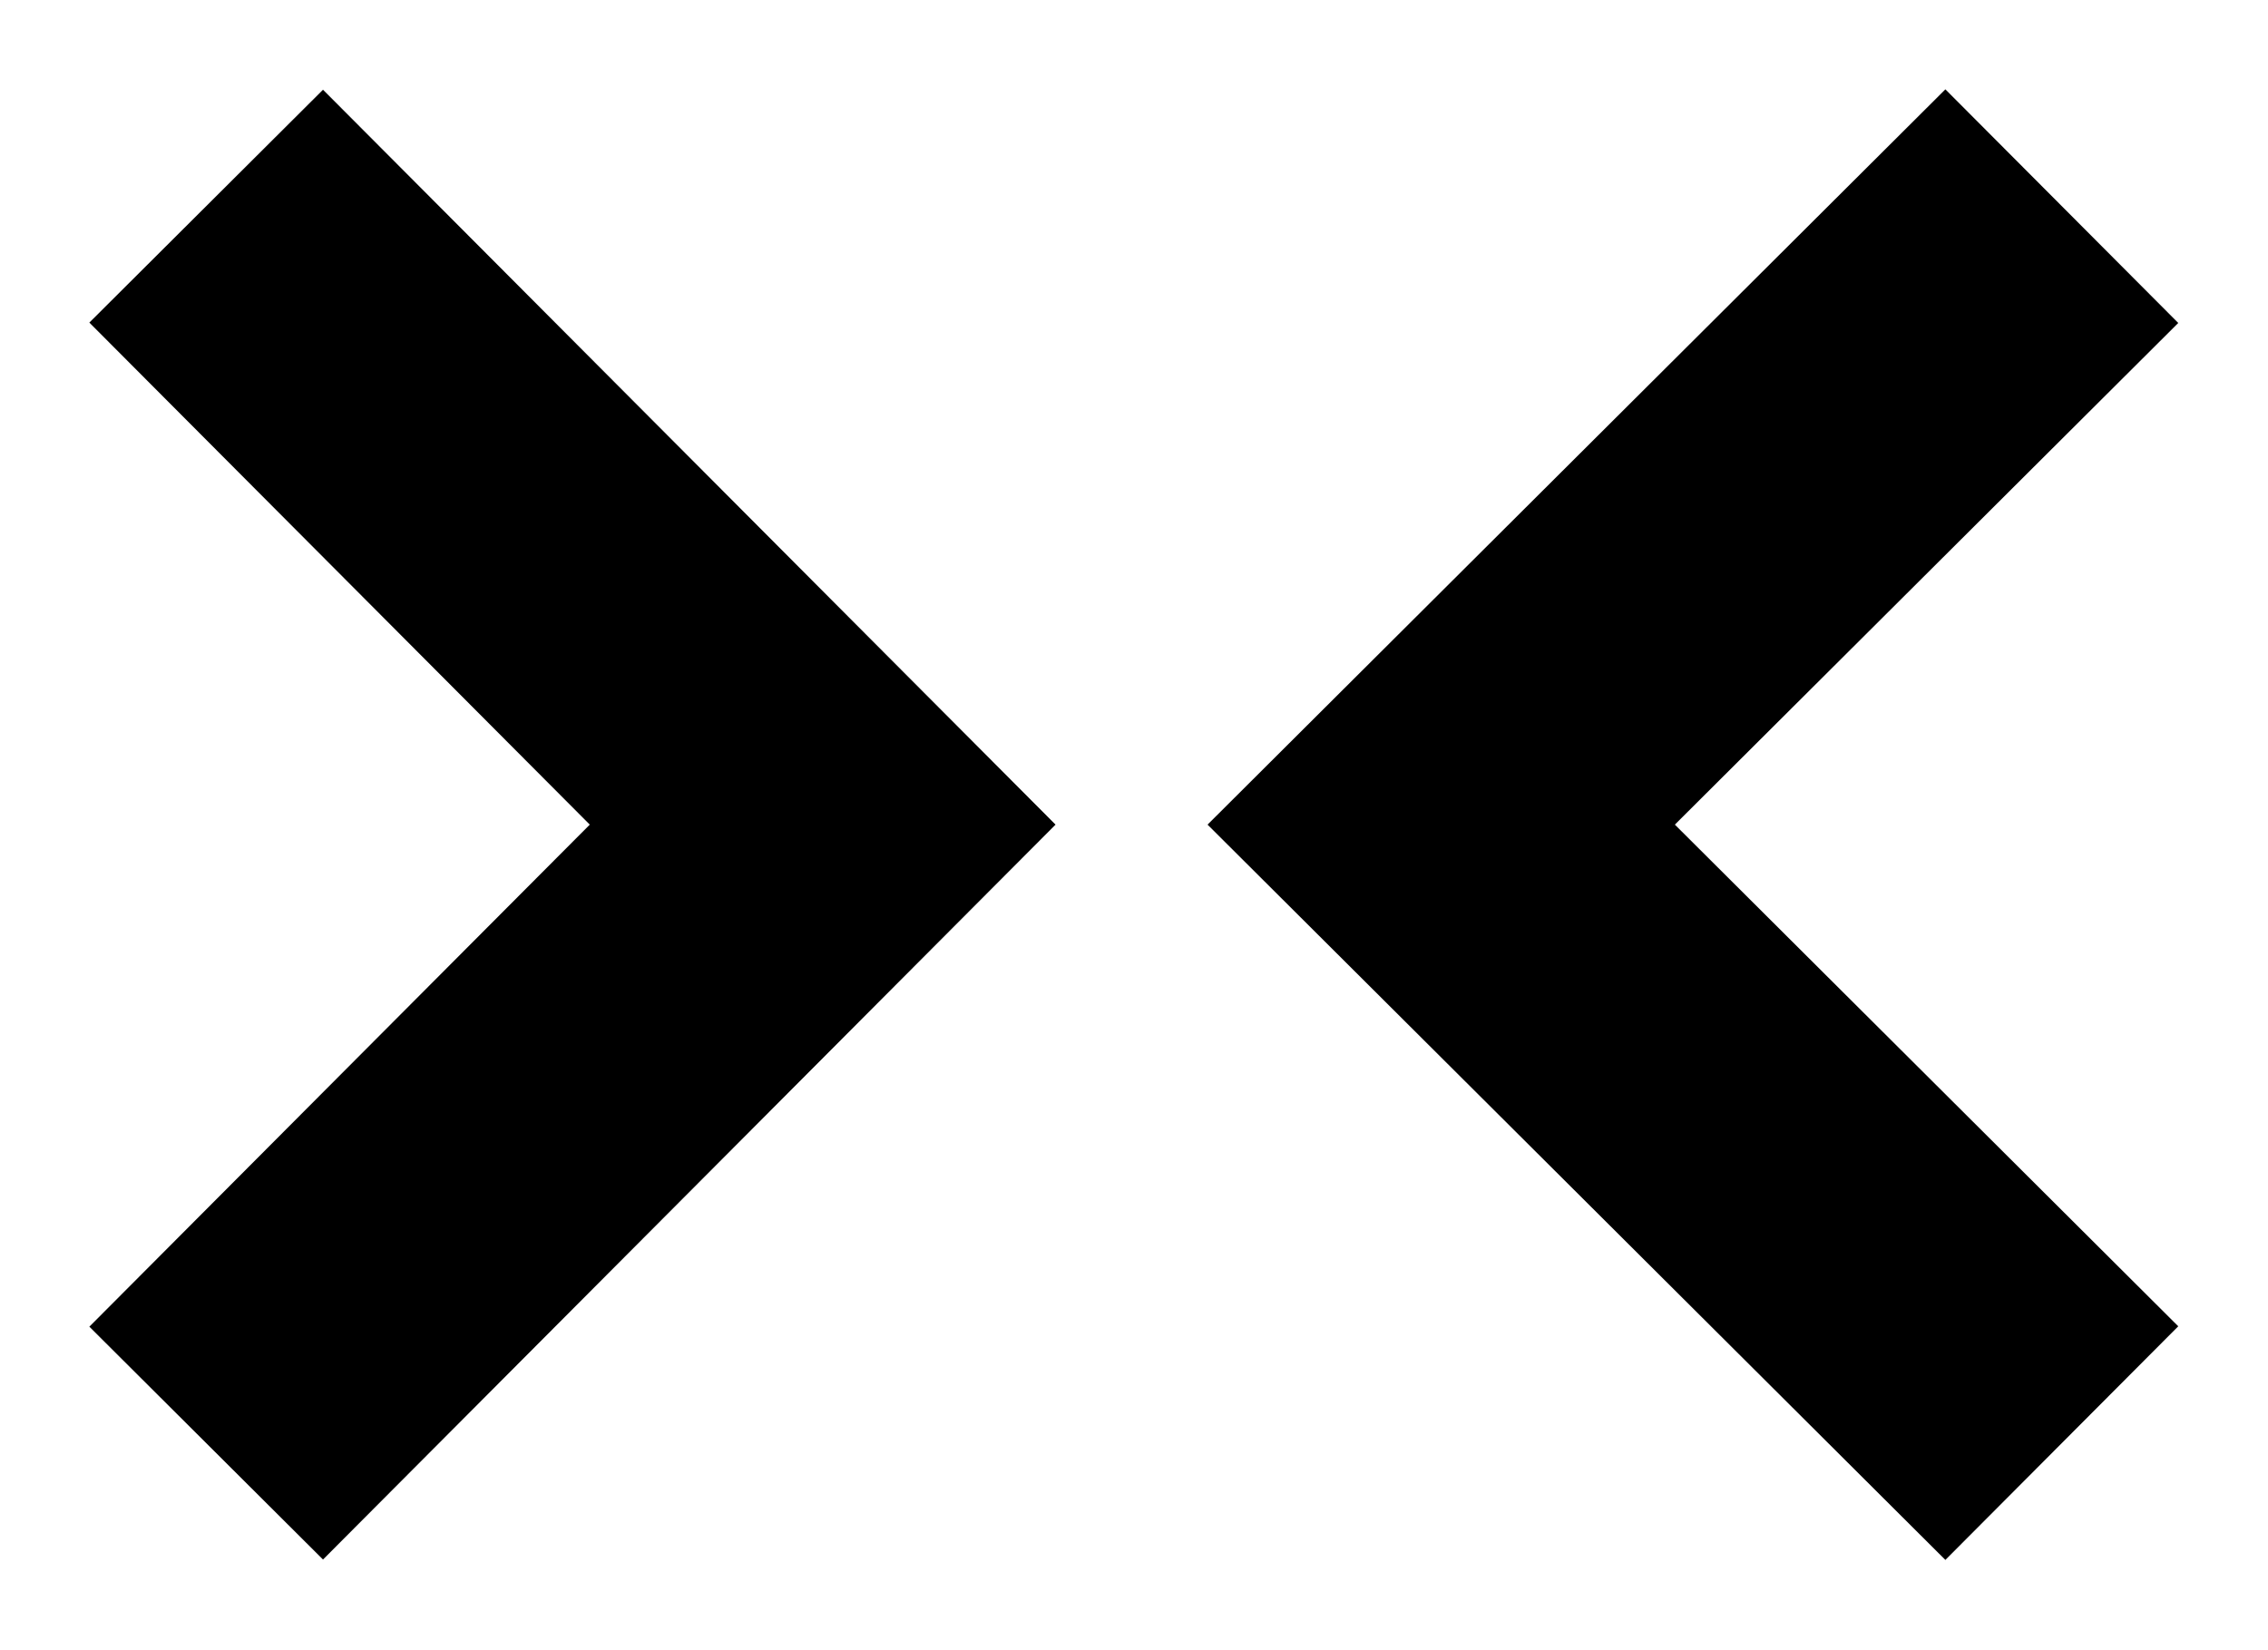
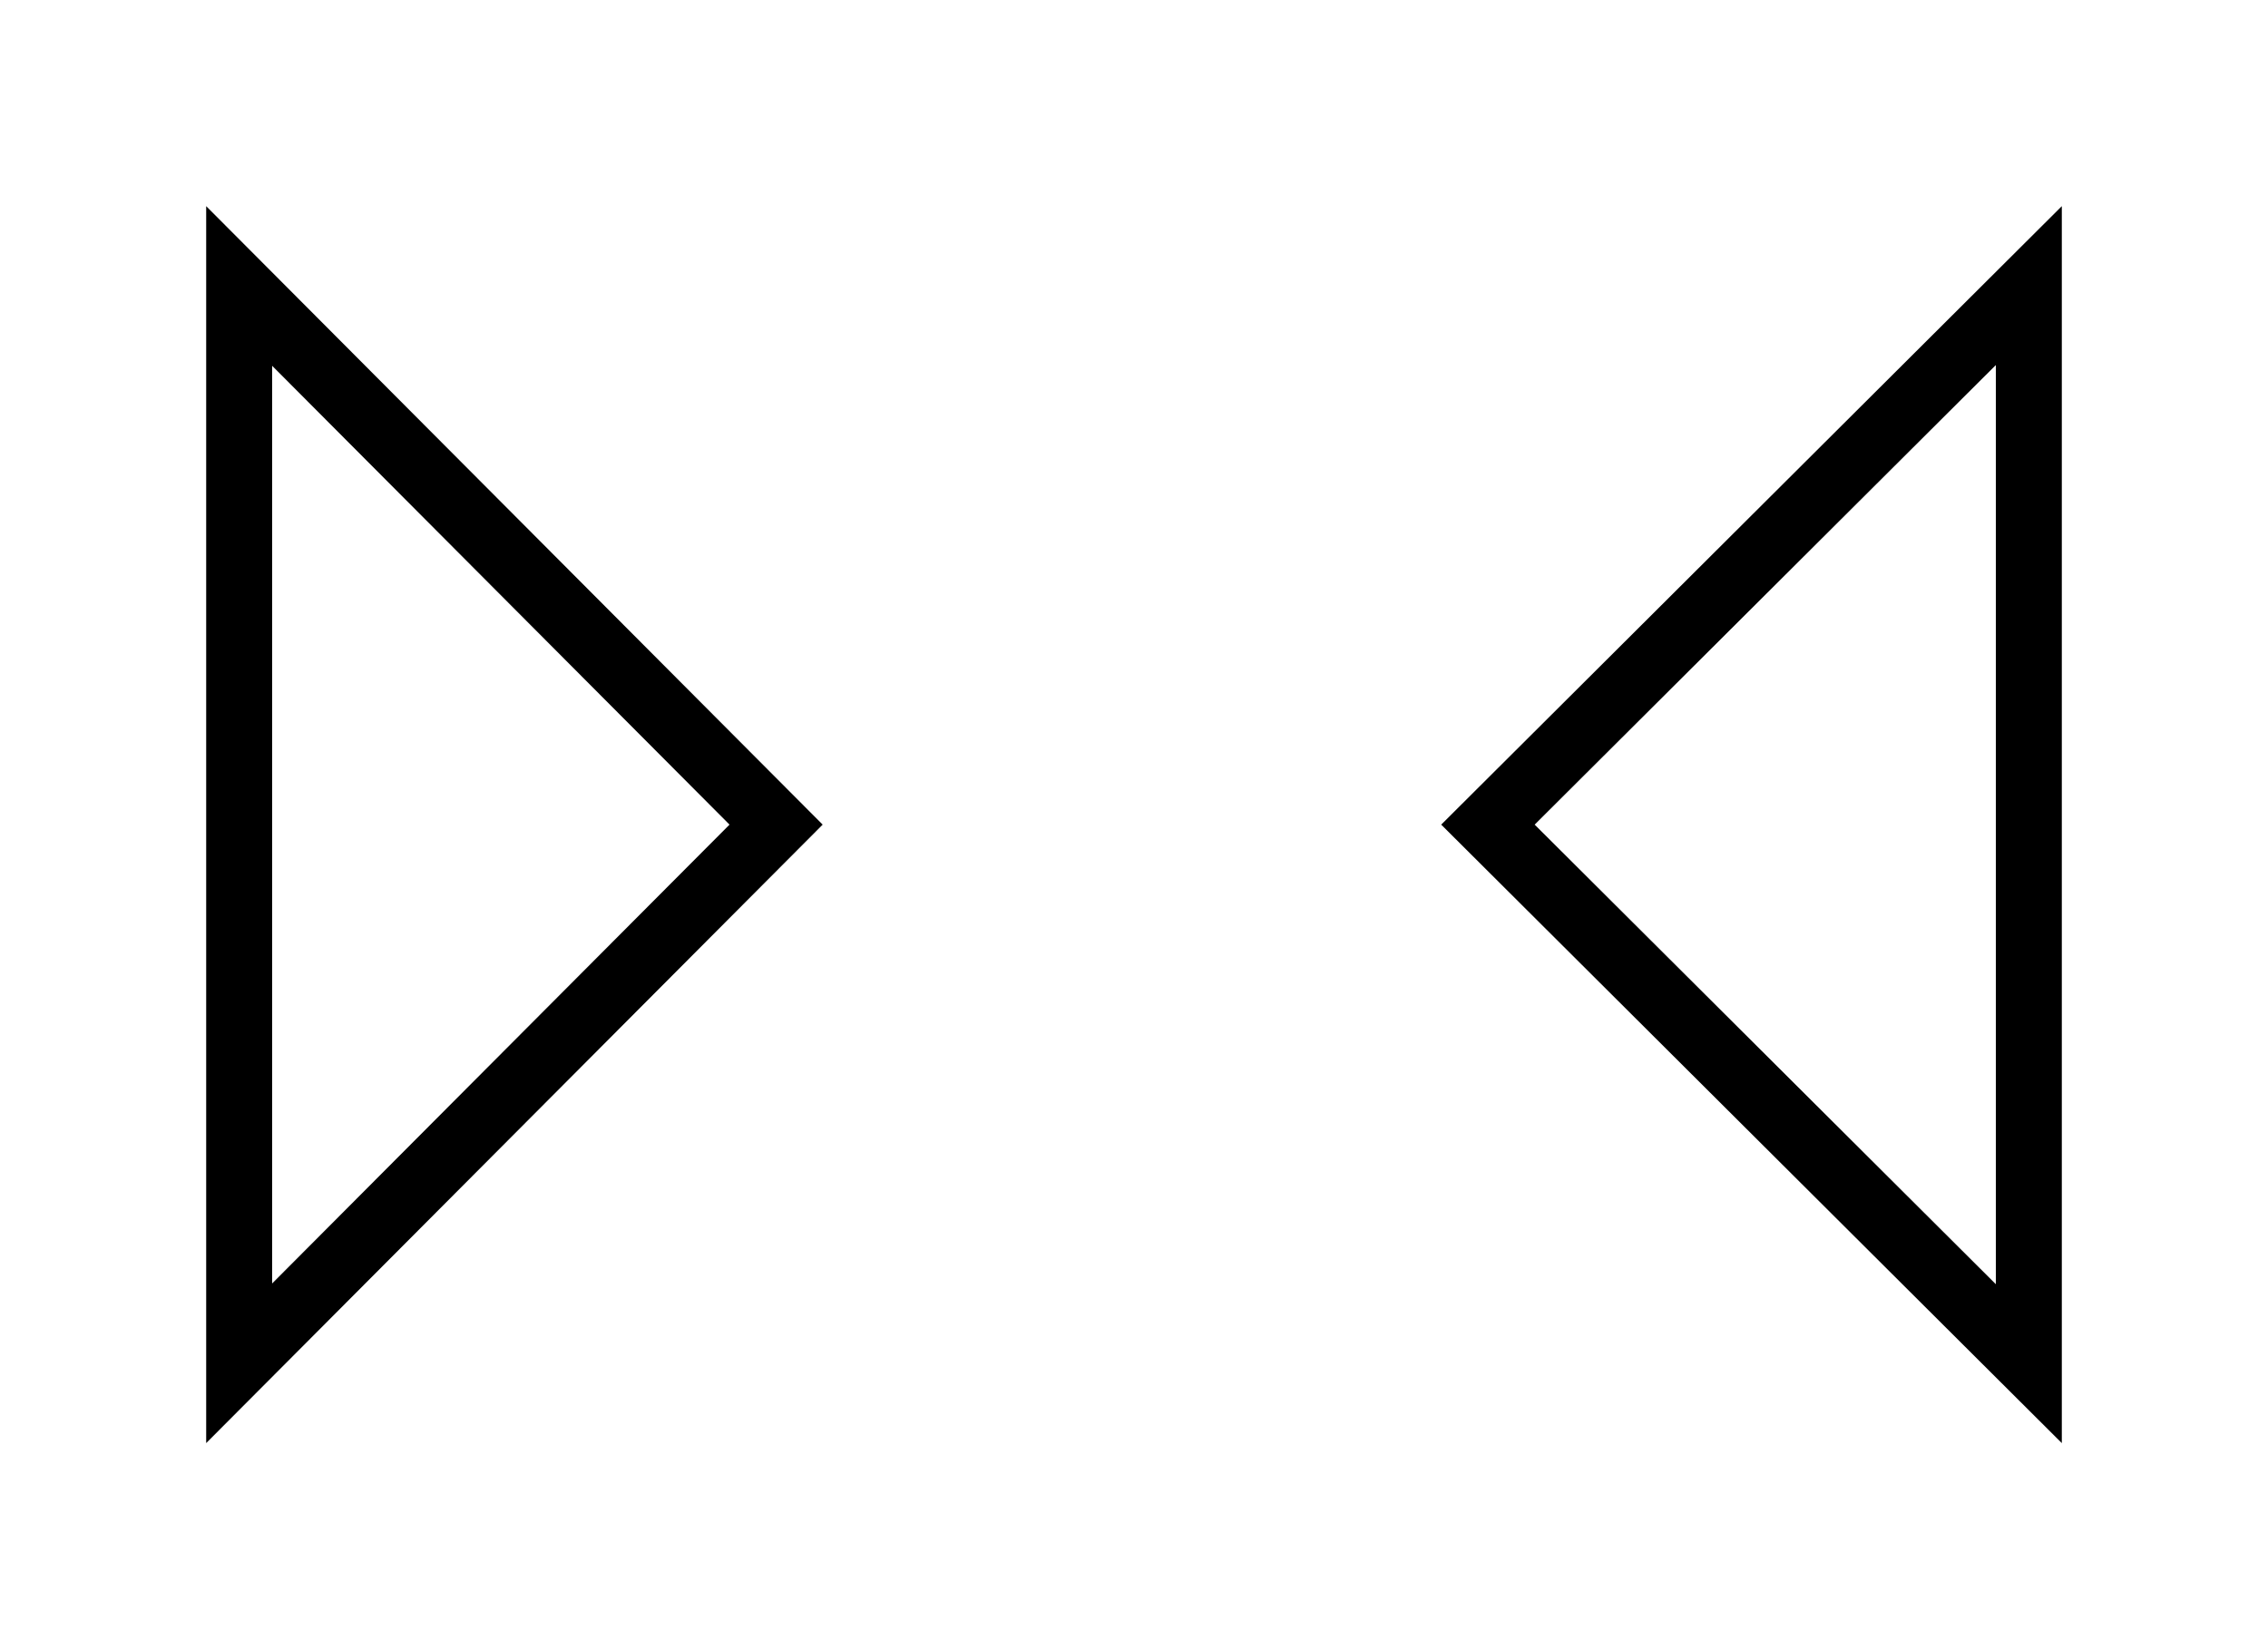
<svg xmlns="http://www.w3.org/2000/svg" version="1.1" id="Layer_1" x="0px" y="0px" width="137.5px" height="100px" viewBox="0 0 137.5 100" enable-background="new 0 0 137.5 100" xml:space="preserve">
-   <polyline fill="none" stroke="#000000" stroke-width="20" stroke-miterlimit="10" points="125,12.5 87.375,50 125,87.5 " />
-   <polyline fill="none" stroke="#000000" stroke-width="20" stroke-miterlimit="10" points="12.5,12.5 49.875,50 12.5,87.5 " />
+   <g>
+     <path d="M121,22.134v55.732L93.041,50L121,22.134 M125,12.5L87.375,50L125,87.5V12.5L125,12.5z" />
+   </g>
+   <g>
+     <path d="M16.5,22.18L44.228,50L16.5,77.82V22.18 M12.5,12.5v75L49.875,50L12.5,12.5L12.5,12.5z" />
+   </g>
</svg>
